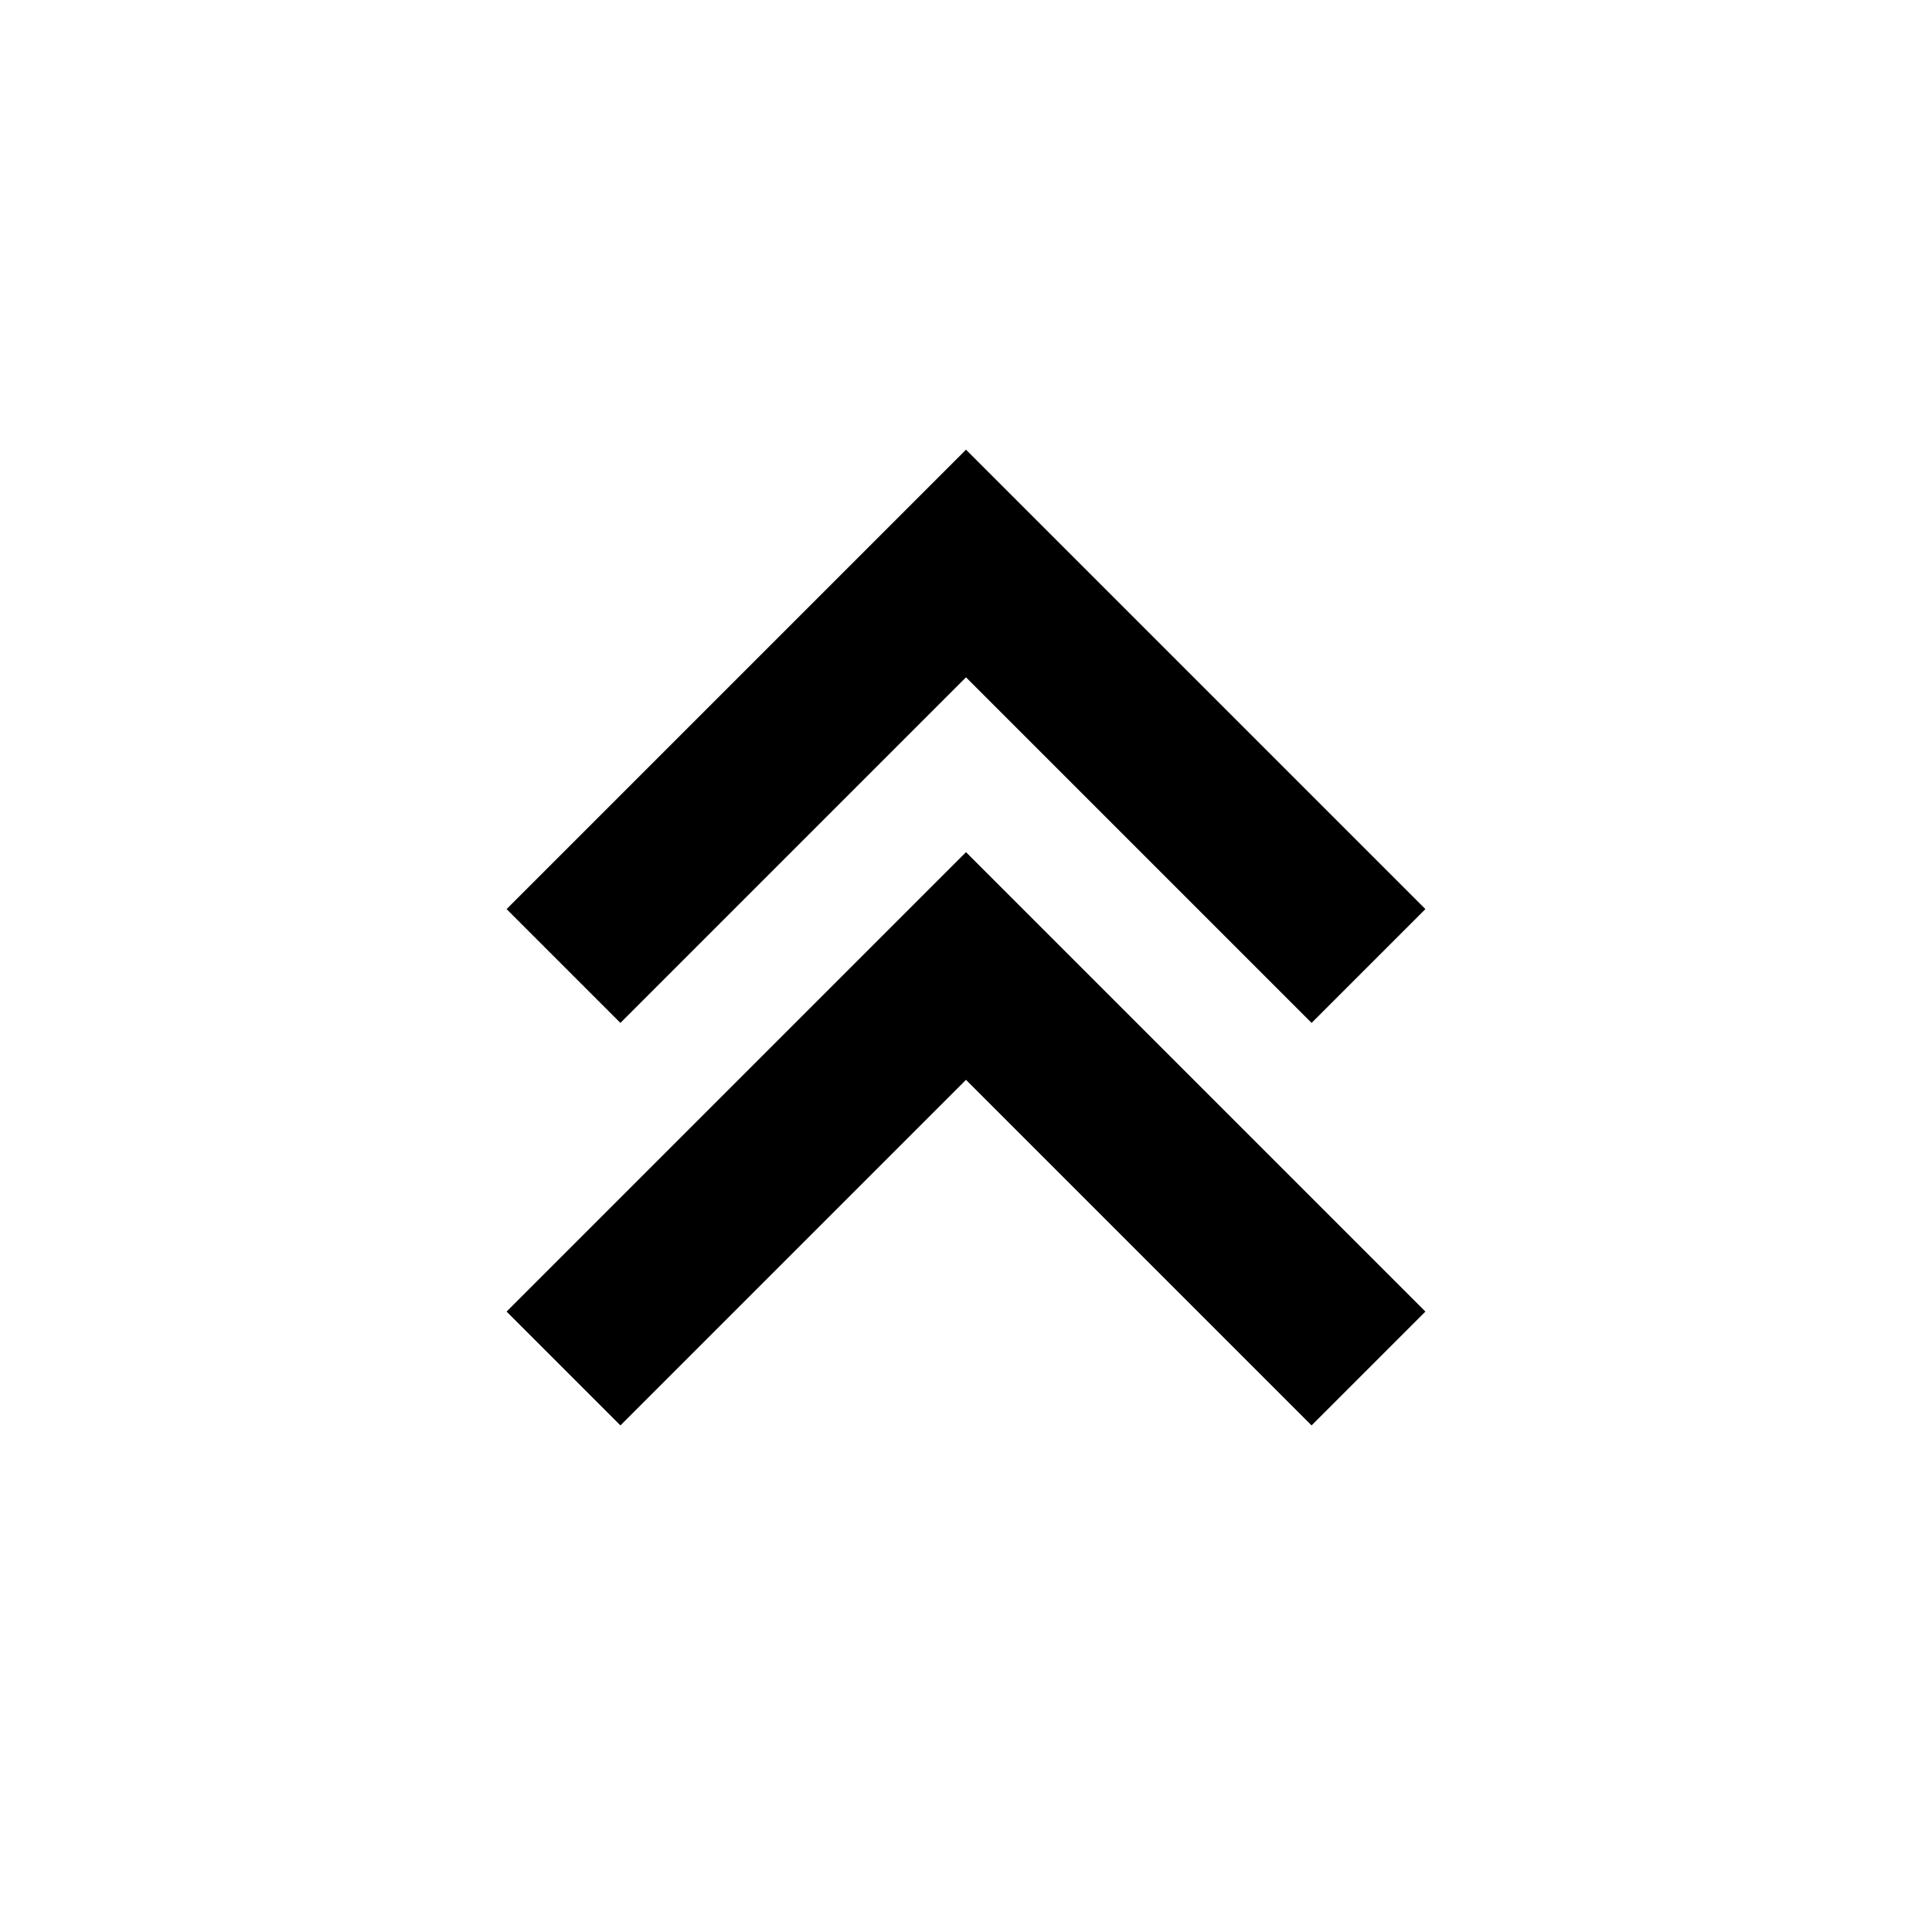
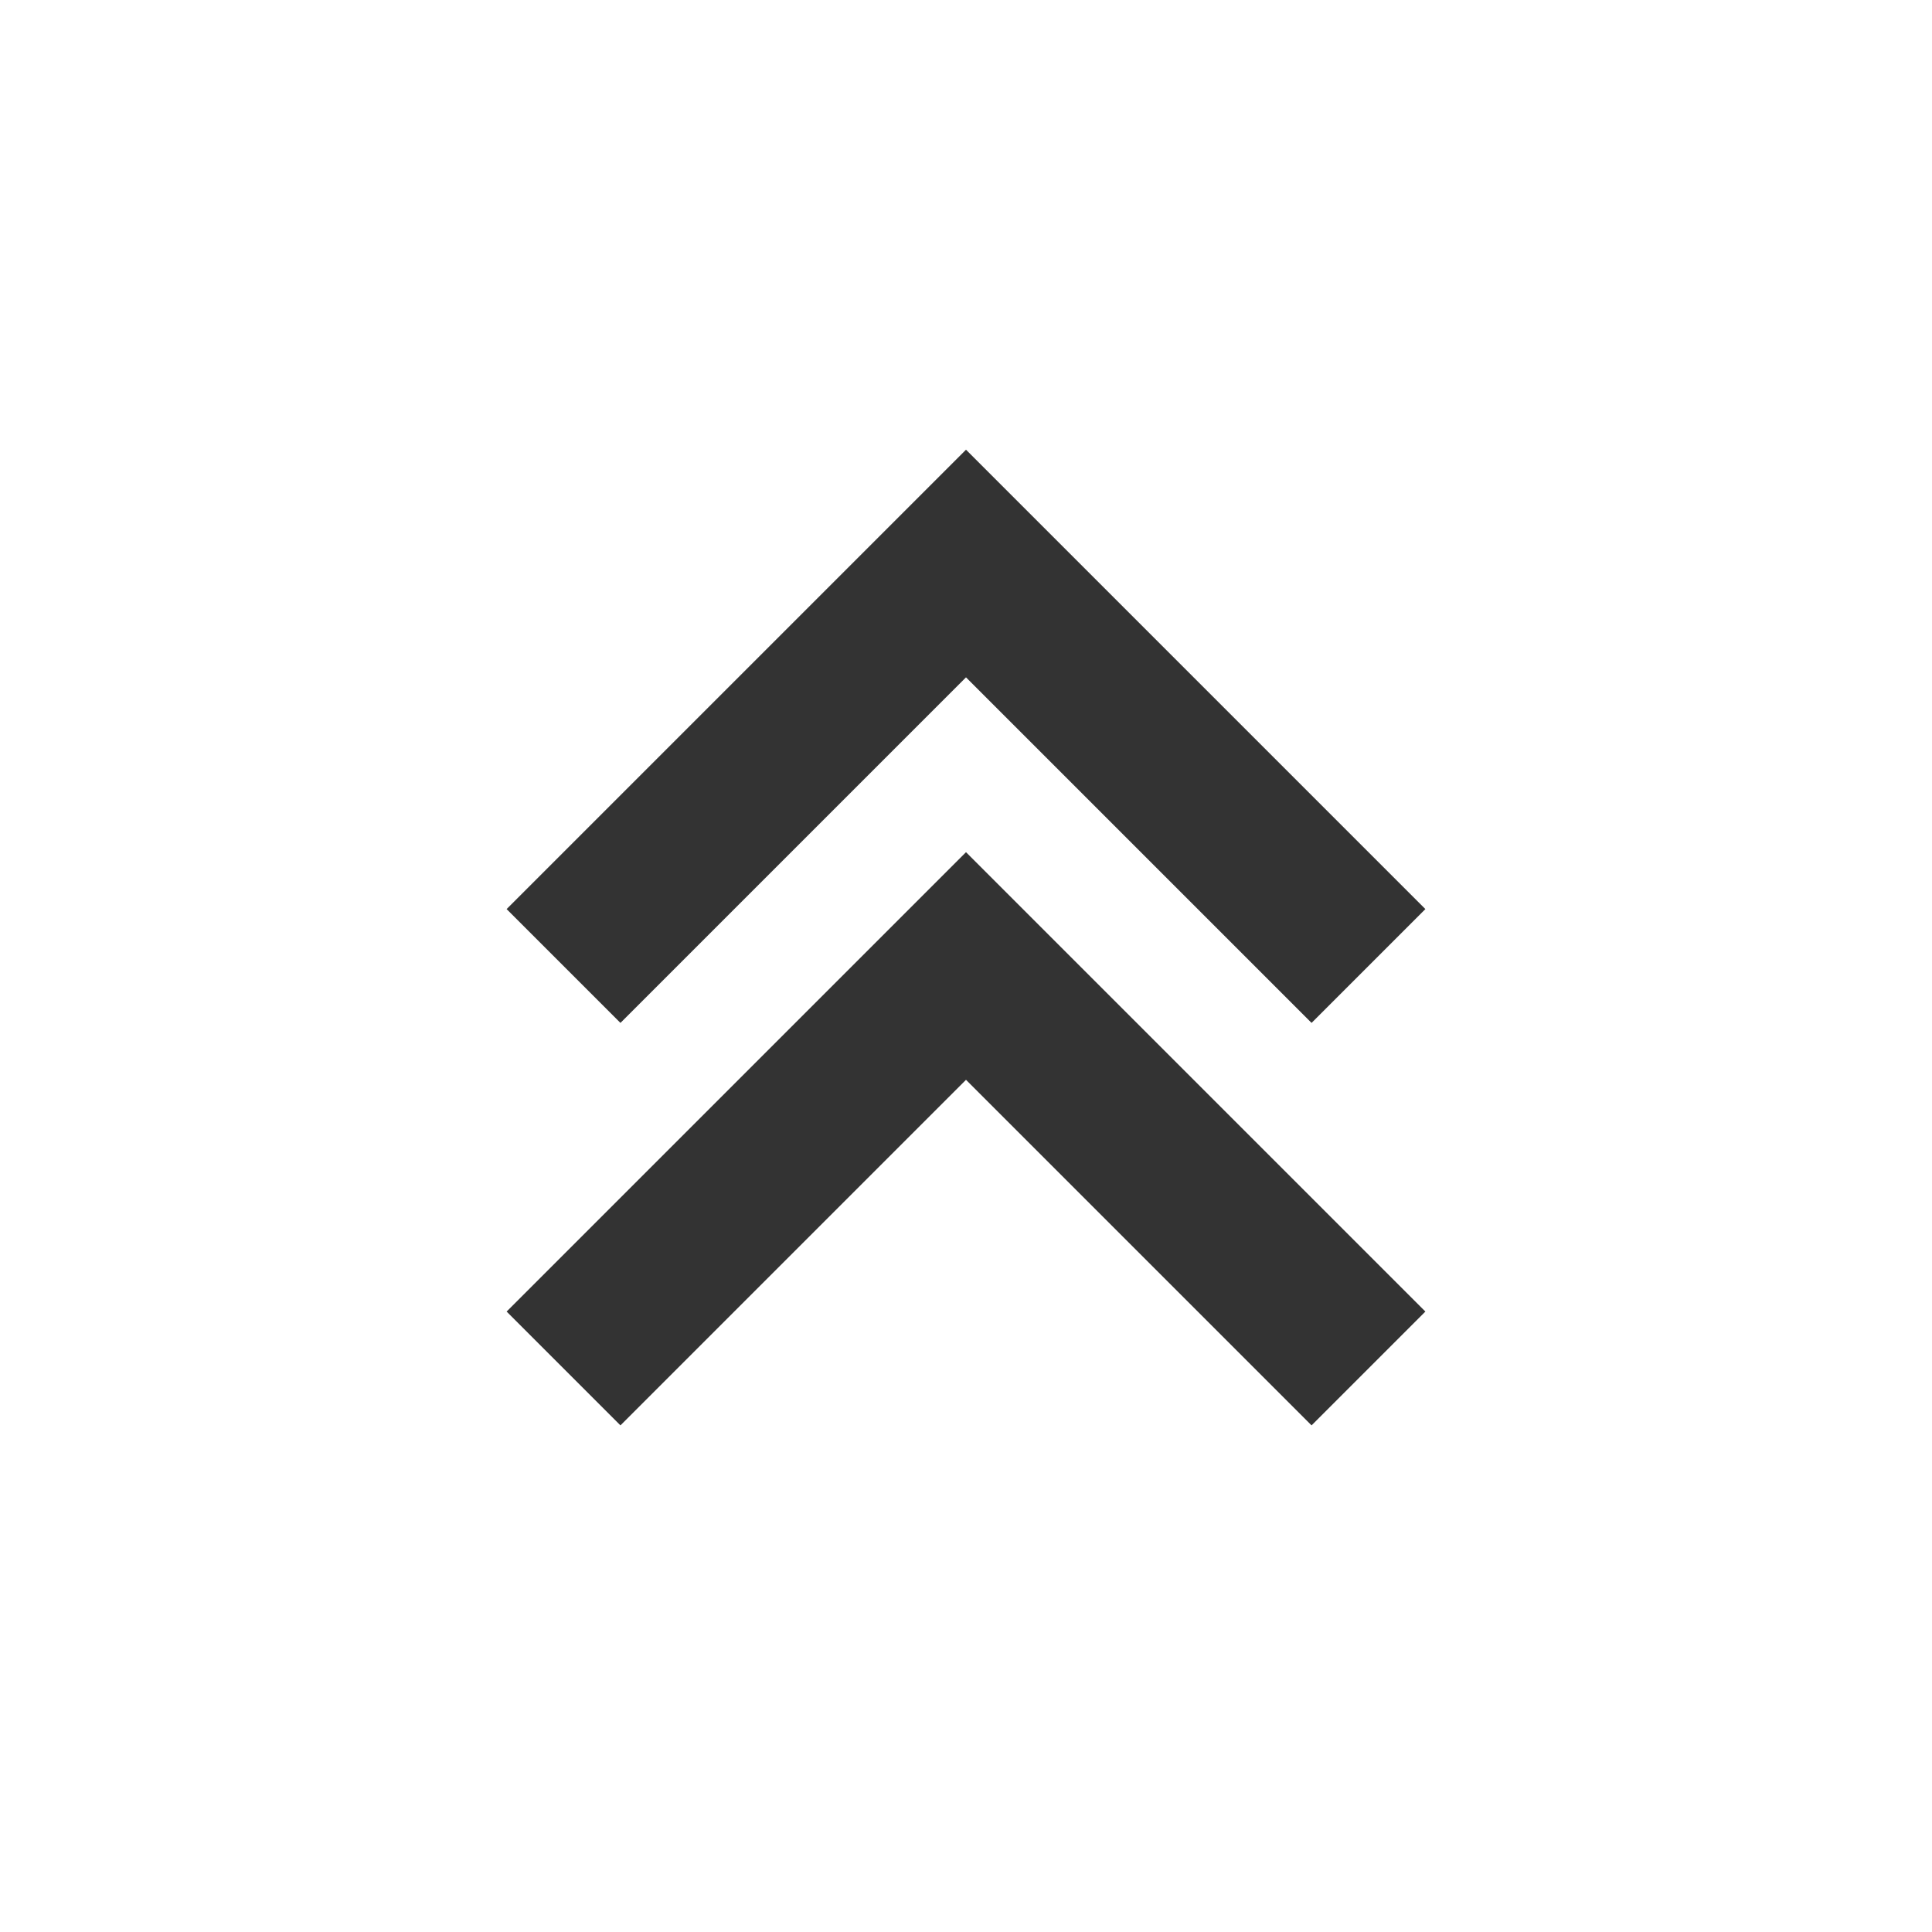
- <svg xmlns="http://www.w3.org/2000/svg" width="24" height="24" viewBox="0 0 24 24">
-   <path d="m6.293 11.293 1.414 1.414L12 8.414l4.293 4.293 1.414-1.414L12 5.586z" />
-   <path d="m6.293 16.293 1.414 1.414L12 13.414l4.293 4.293 1.414-1.414L12 10.586z" />
+ <svg xmlns="http://www.w3.org/2000/svg" width="22" height="22" viewBox="0 0 22 22" fill="none">
+   <path d="M5.769 10.352L7.065 11.648L11 7.713L14.935 11.648L16.231 10.352L11 5.121L5.769 10.352Z" fill="#333333" />
+   <path d="M5.769 14.935L7.065 16.231L11 12.296L14.935 16.231L16.231 14.935L11 9.704L5.769 14.935Z" fill="#333333" />
</svg>
